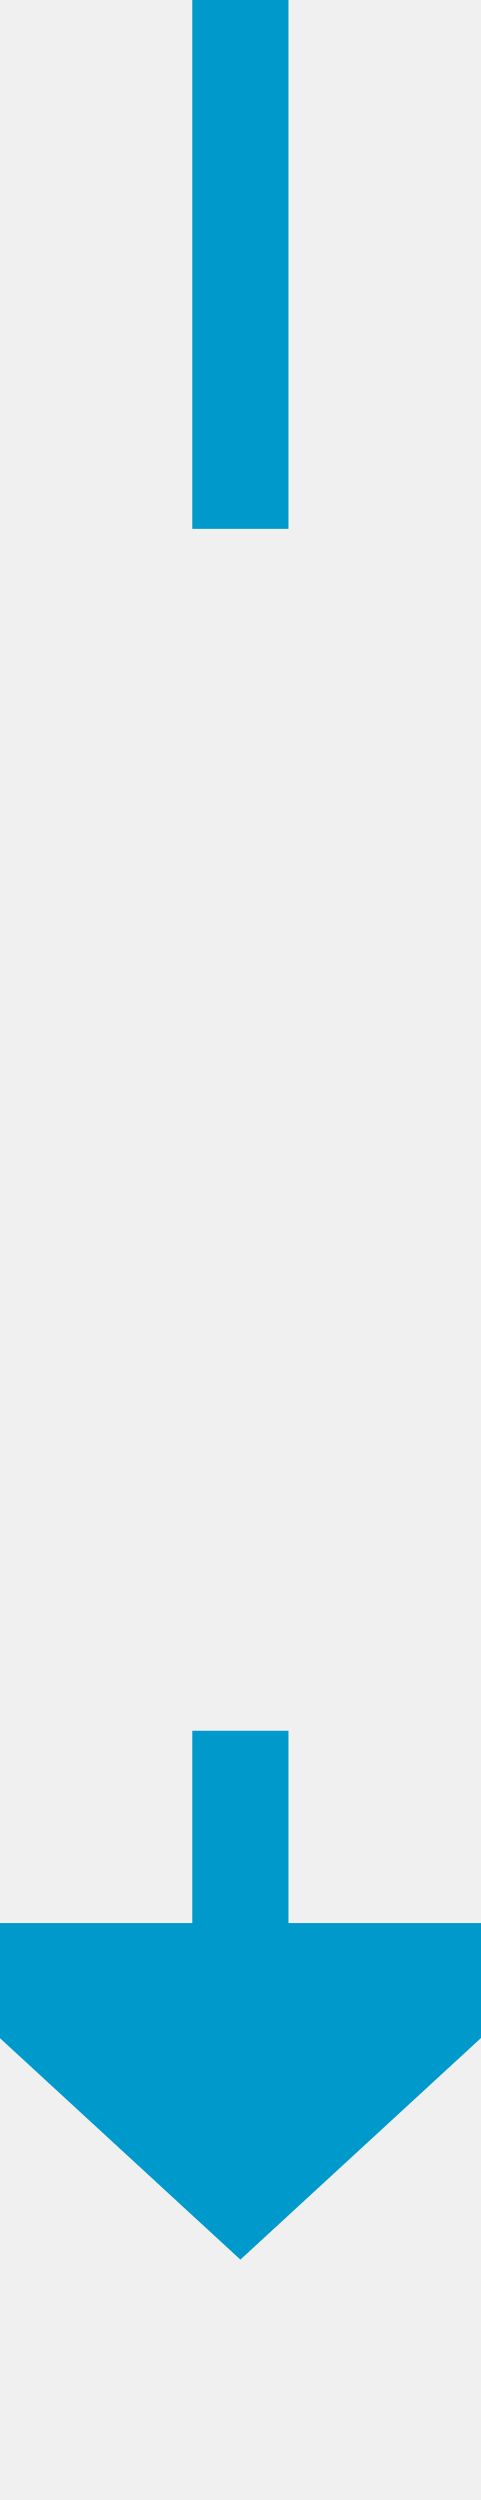
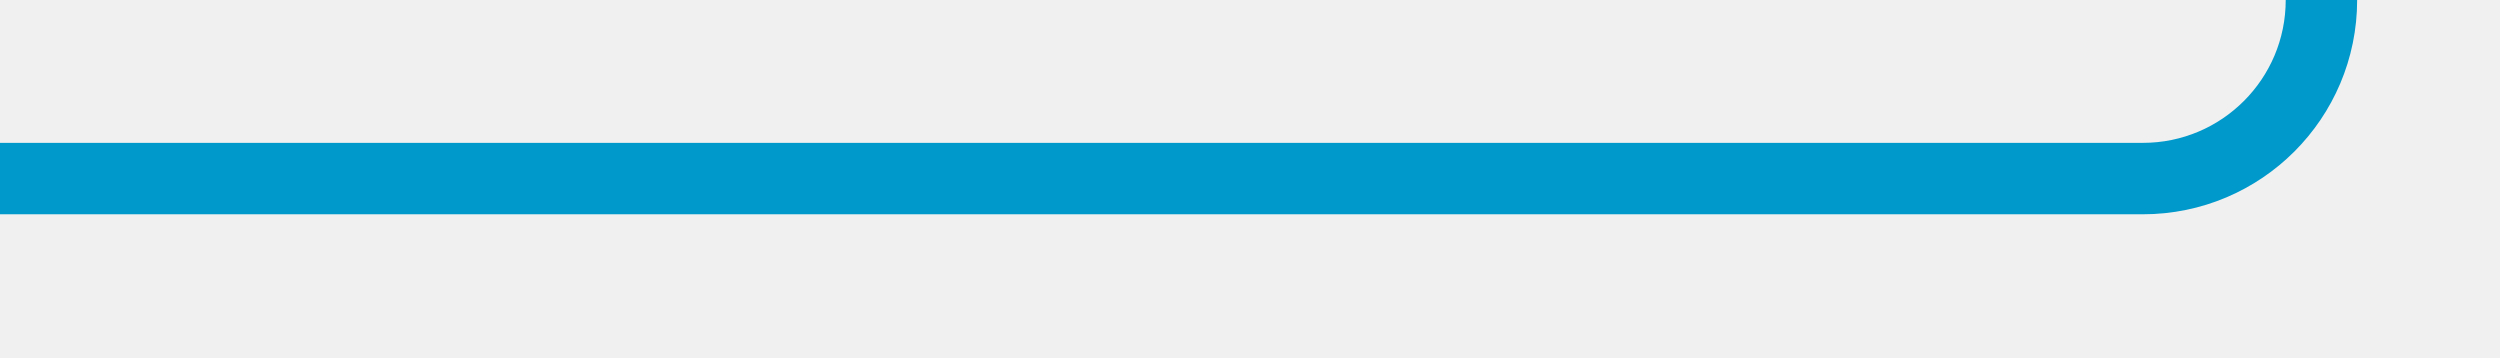
- <svg xmlns="http://www.w3.org/2000/svg" version="1.1" width="10px" height="52px" preserveAspectRatio="xMidYMin meet" viewBox="792 4525 8 52">
-   <defs>
-     <mask fill="white" id="Clip321">
-       <path d="M 779.5 4536  L 812.5 4536  L 812.5 4561  L 779.5 4561  Z M 779.5 4525  L 812.5 4525  L 812.5 4582  L 779.5 4582  Z " fill-rule="evenodd" />
-     </mask>
-   </defs>
-   <path d="M 796 4536  L 796 4525  M 796 4561  L 796 4566  " stroke-width="2" stroke-dasharray="0" stroke="rgba(0, 153, 204, 1)" fill="none" class="stroke" />
-   <path d="M 788.4 4565  L 796 4572  L 803.6 4565  L 788.4 4565  Z " fill-rule="nonzero" fill="rgba(0, 153, 204, 1)" stroke="none" class="fill" mask="url(#Clip321)" />
+ <svg xmlns="http://www.w3.org/2000/svg" version="1.1" width="70px" height="10px" preserveAspectRatio="xMinYMid meet" viewBox="1495 4496 70 8">
+   <path d="M 1495 4500  L 1555 4500  A 5 5 0 0 0 1560 4495 L 1560 3354  A 5 5 0 0 0 1555 3349 L 1513 3349  A 3 3 0 0 0 1510 3346 A 3 3 0 0 0 1507 3349 L 801 3349  A 5 5 0 0 0 796 3354 L 796 3366  " stroke-width="2" stroke-dasharray="0" stroke="rgba(0, 153, 204, 1)" fill="none" class="stroke" />
</svg>
